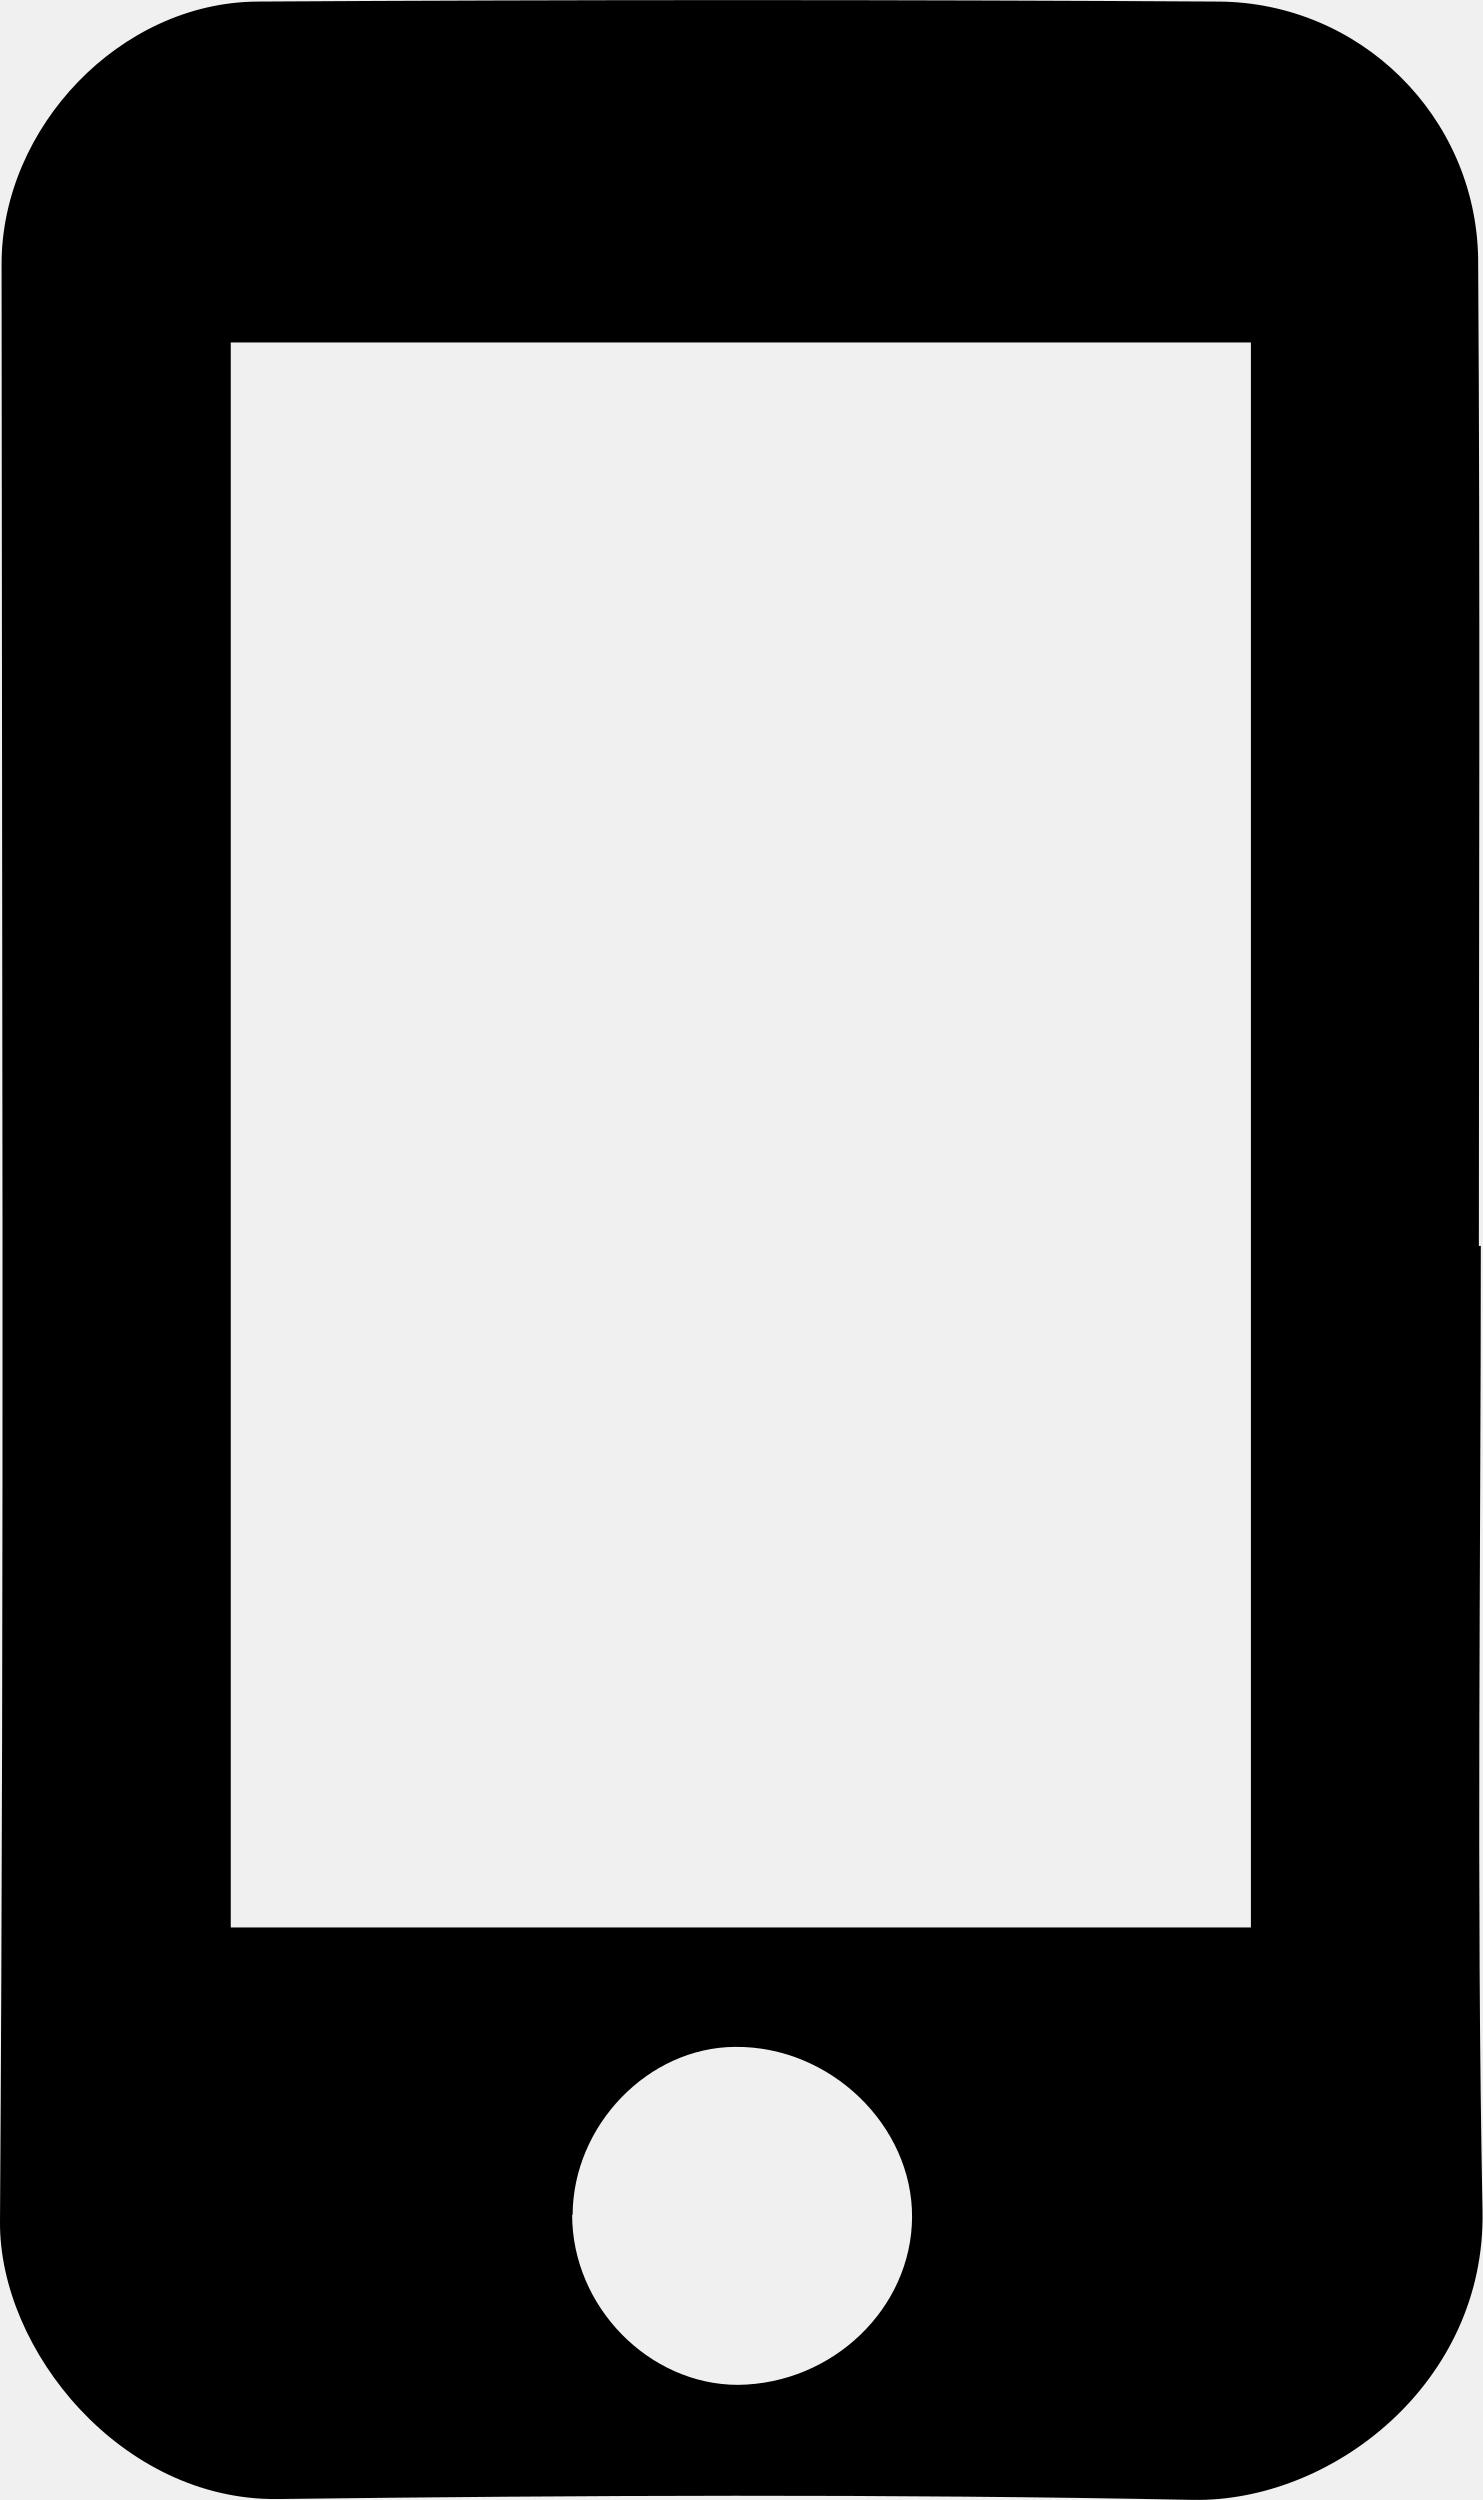
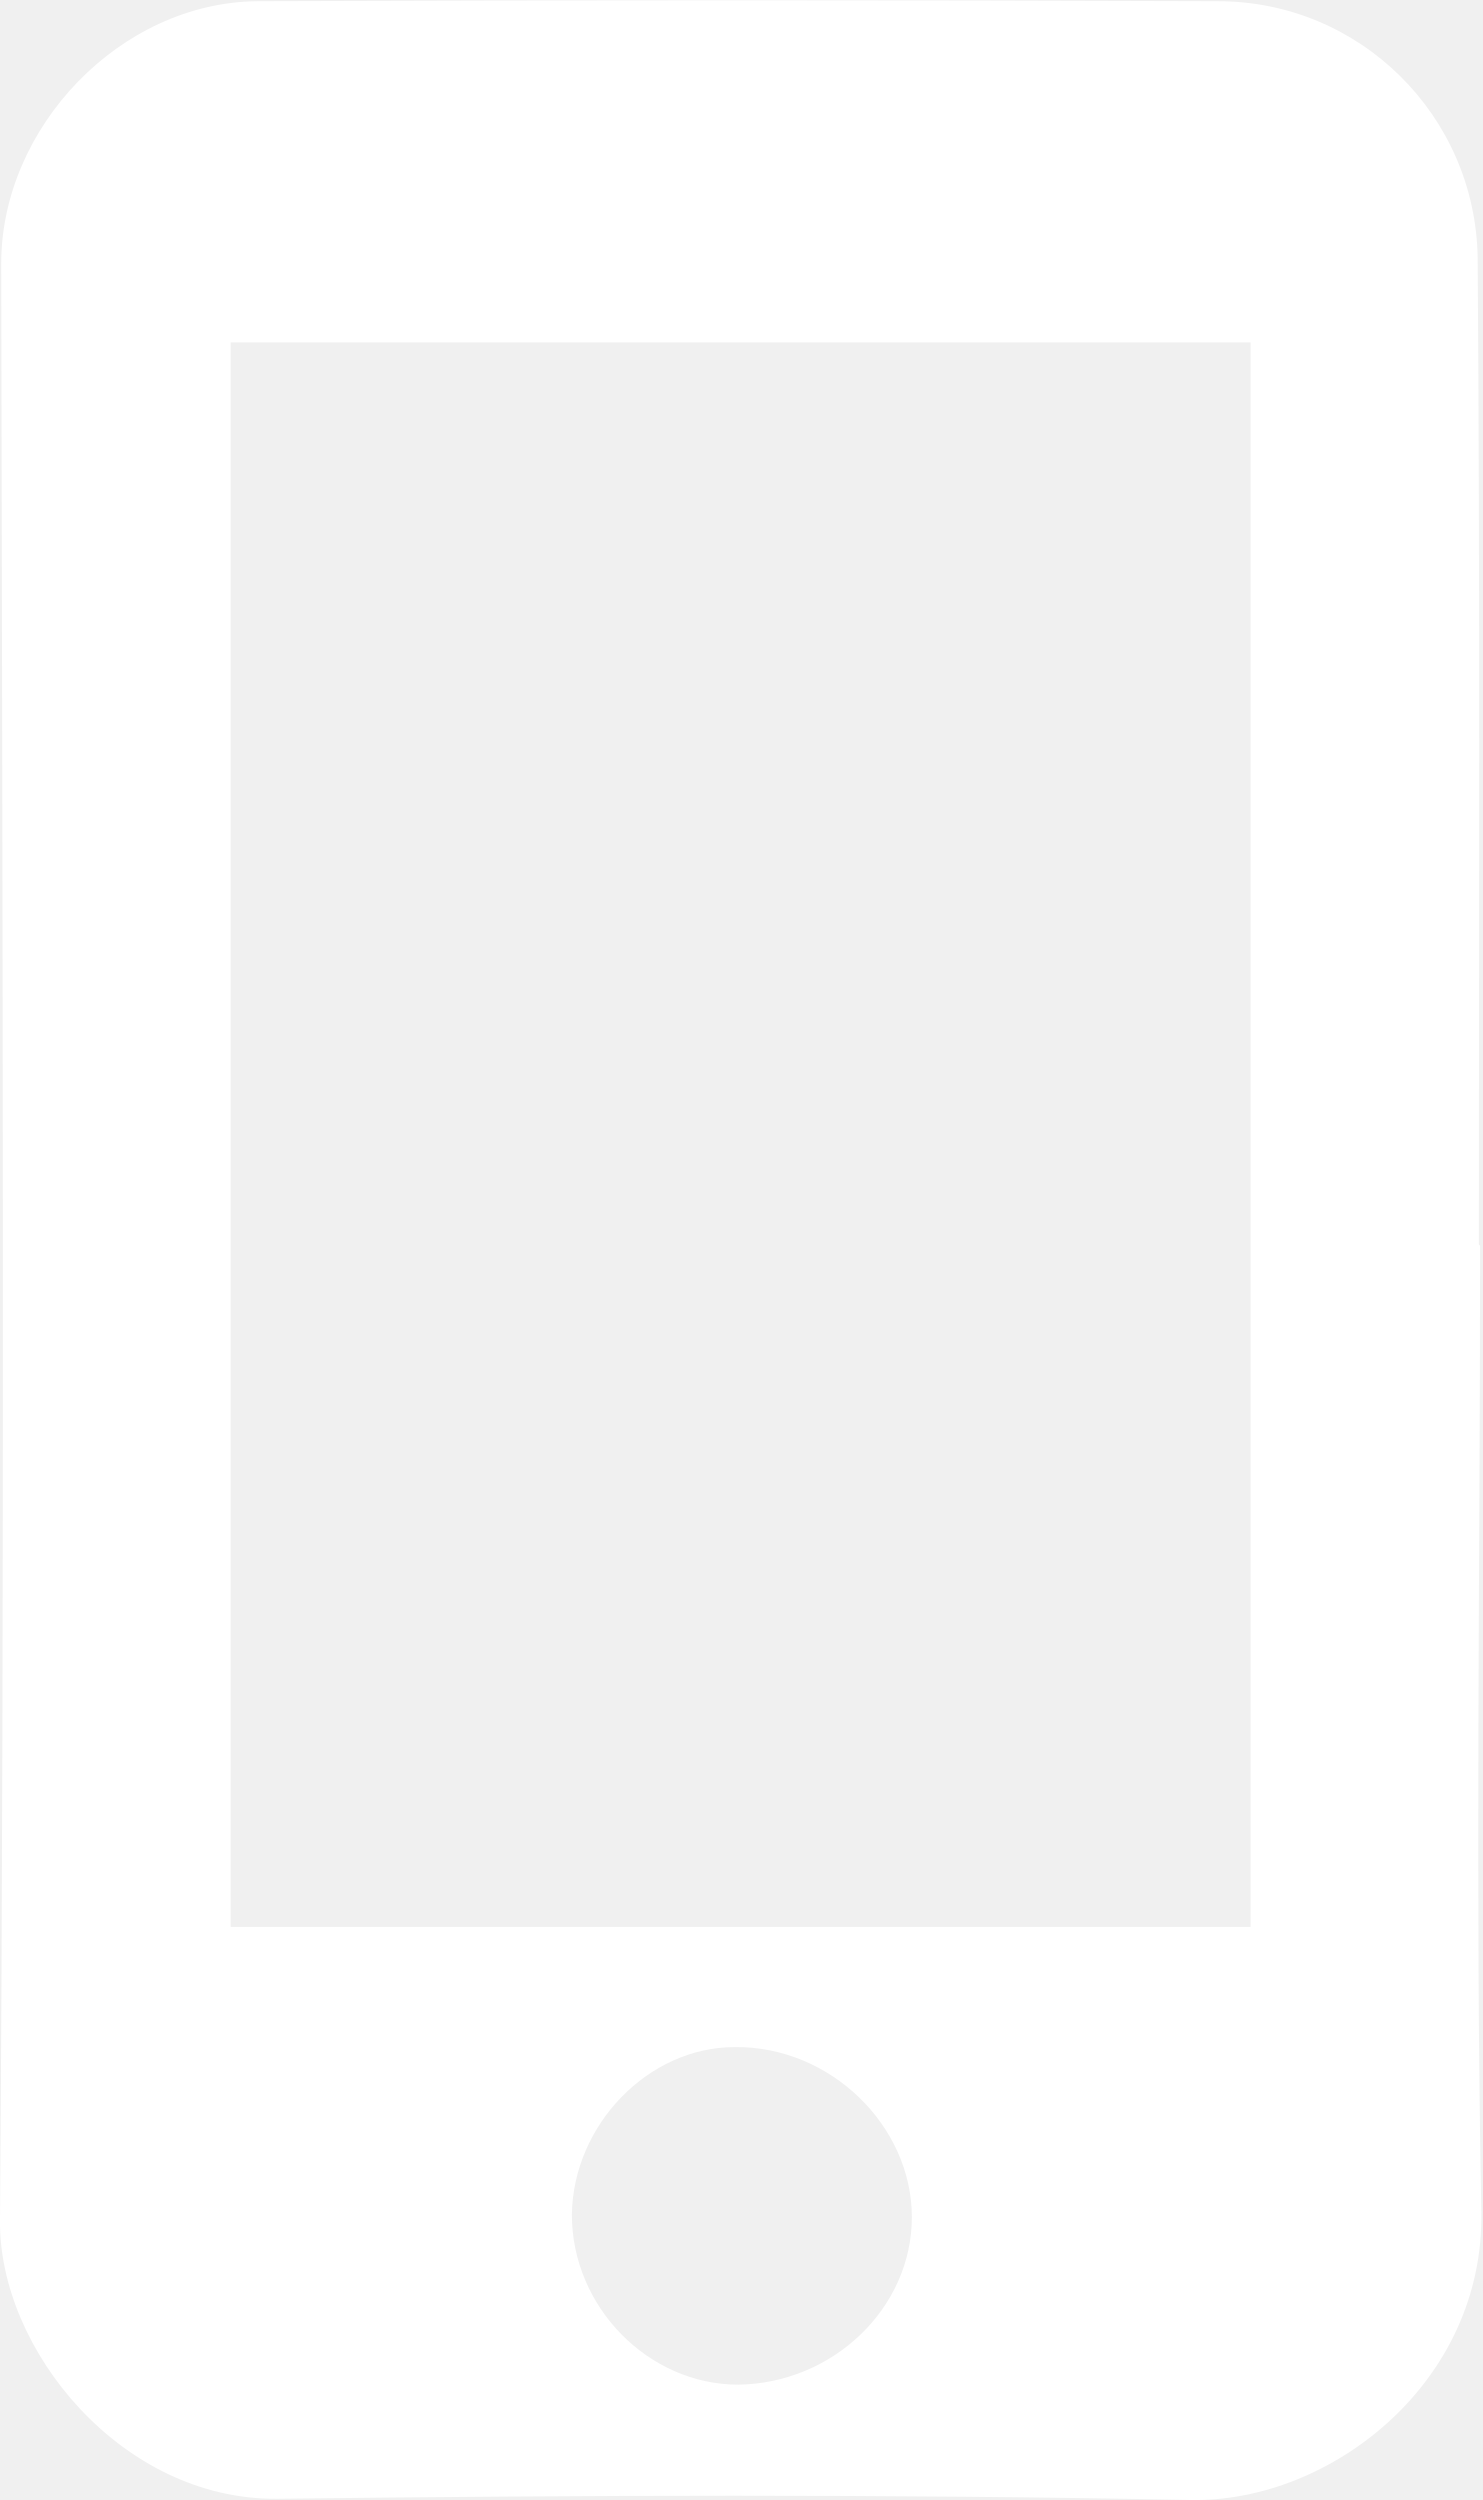
- <svg xmlns="http://www.w3.org/2000/svg" viewBox="0 0 122.08 205.85">
-   <g id="Layer_2" data-name="Layer 2">
-     <g id="Layer_1-2" data-name="Layer 1">
-       <path d="M121.93,102.58c0,26.49-.37,53,.14,79.47.28,14.12-12.36,24-23.86,23.79-25.1-.5-50.23-.38-75.34-.07C10,205.93-.07,193.51,0,182.94.36,129.21.15,75.47.13,21.74.13,10.5,9.89.2,21.19.13q39.54-.24,79.09,0a21.51,21.51,0,0,1,21.43,21.12c.18,27.12.06,54.23.06,81.35ZM19,158.71h84V28.2H19Zm28.11,23.66c0,7.56,6.33,14,13.66,14,7.83-.09,14.3-6.34,14.33-13.83s-6.69-14.07-14.57-14C53.37,168.58,47.18,175,47.15,182.37Z" />
+ <svg xmlns="http://www.w3.org/2000/svg" version="1.1" id="Layer_1" x="0px" y="0px" viewBox="0 0 122.1 205.9" style="enable-background:new 0 0 122.1 205.9;" xml:space="preserve">
+   <style type="text/css">
+ 	.st0{fill:#FFFFFF;}
+ </style>
+   <g id="Layer_2_1_">
+     <g id="Layer_1-2">
+       <path class="st0" d="M121.9,102.6c0,26.5-0.4,53,0.1,79.5c0.3,14.1-12.4,24-23.9,23.8c-25.1-0.5-50.2-0.4-75.3-0.1    C10,205.9-0.1,193.5,0,182.9C0.4,129.2,0.2,75.5,0.1,21.7c0-11.2,9.8-21.5,21.1-21.6C47.6,0,73.9,0,100.3,0.1    c11.7,0,21.2,9.4,21.4,21.1c0.2,27.1,0.1,54.2,0.1,81.3L121.9,102.6z M19,158.7h84V28.2H19V158.7z M47.1,182.4    c0,7.6,6.3,14,13.7,14c7.8-0.1,14.3-6.3,14.3-13.8s-6.7-14.1-14.6-14C53.4,168.6,47.2,175,47.1,182.4L47.1,182.4z" />
    </g>
  </g>
</svg>
